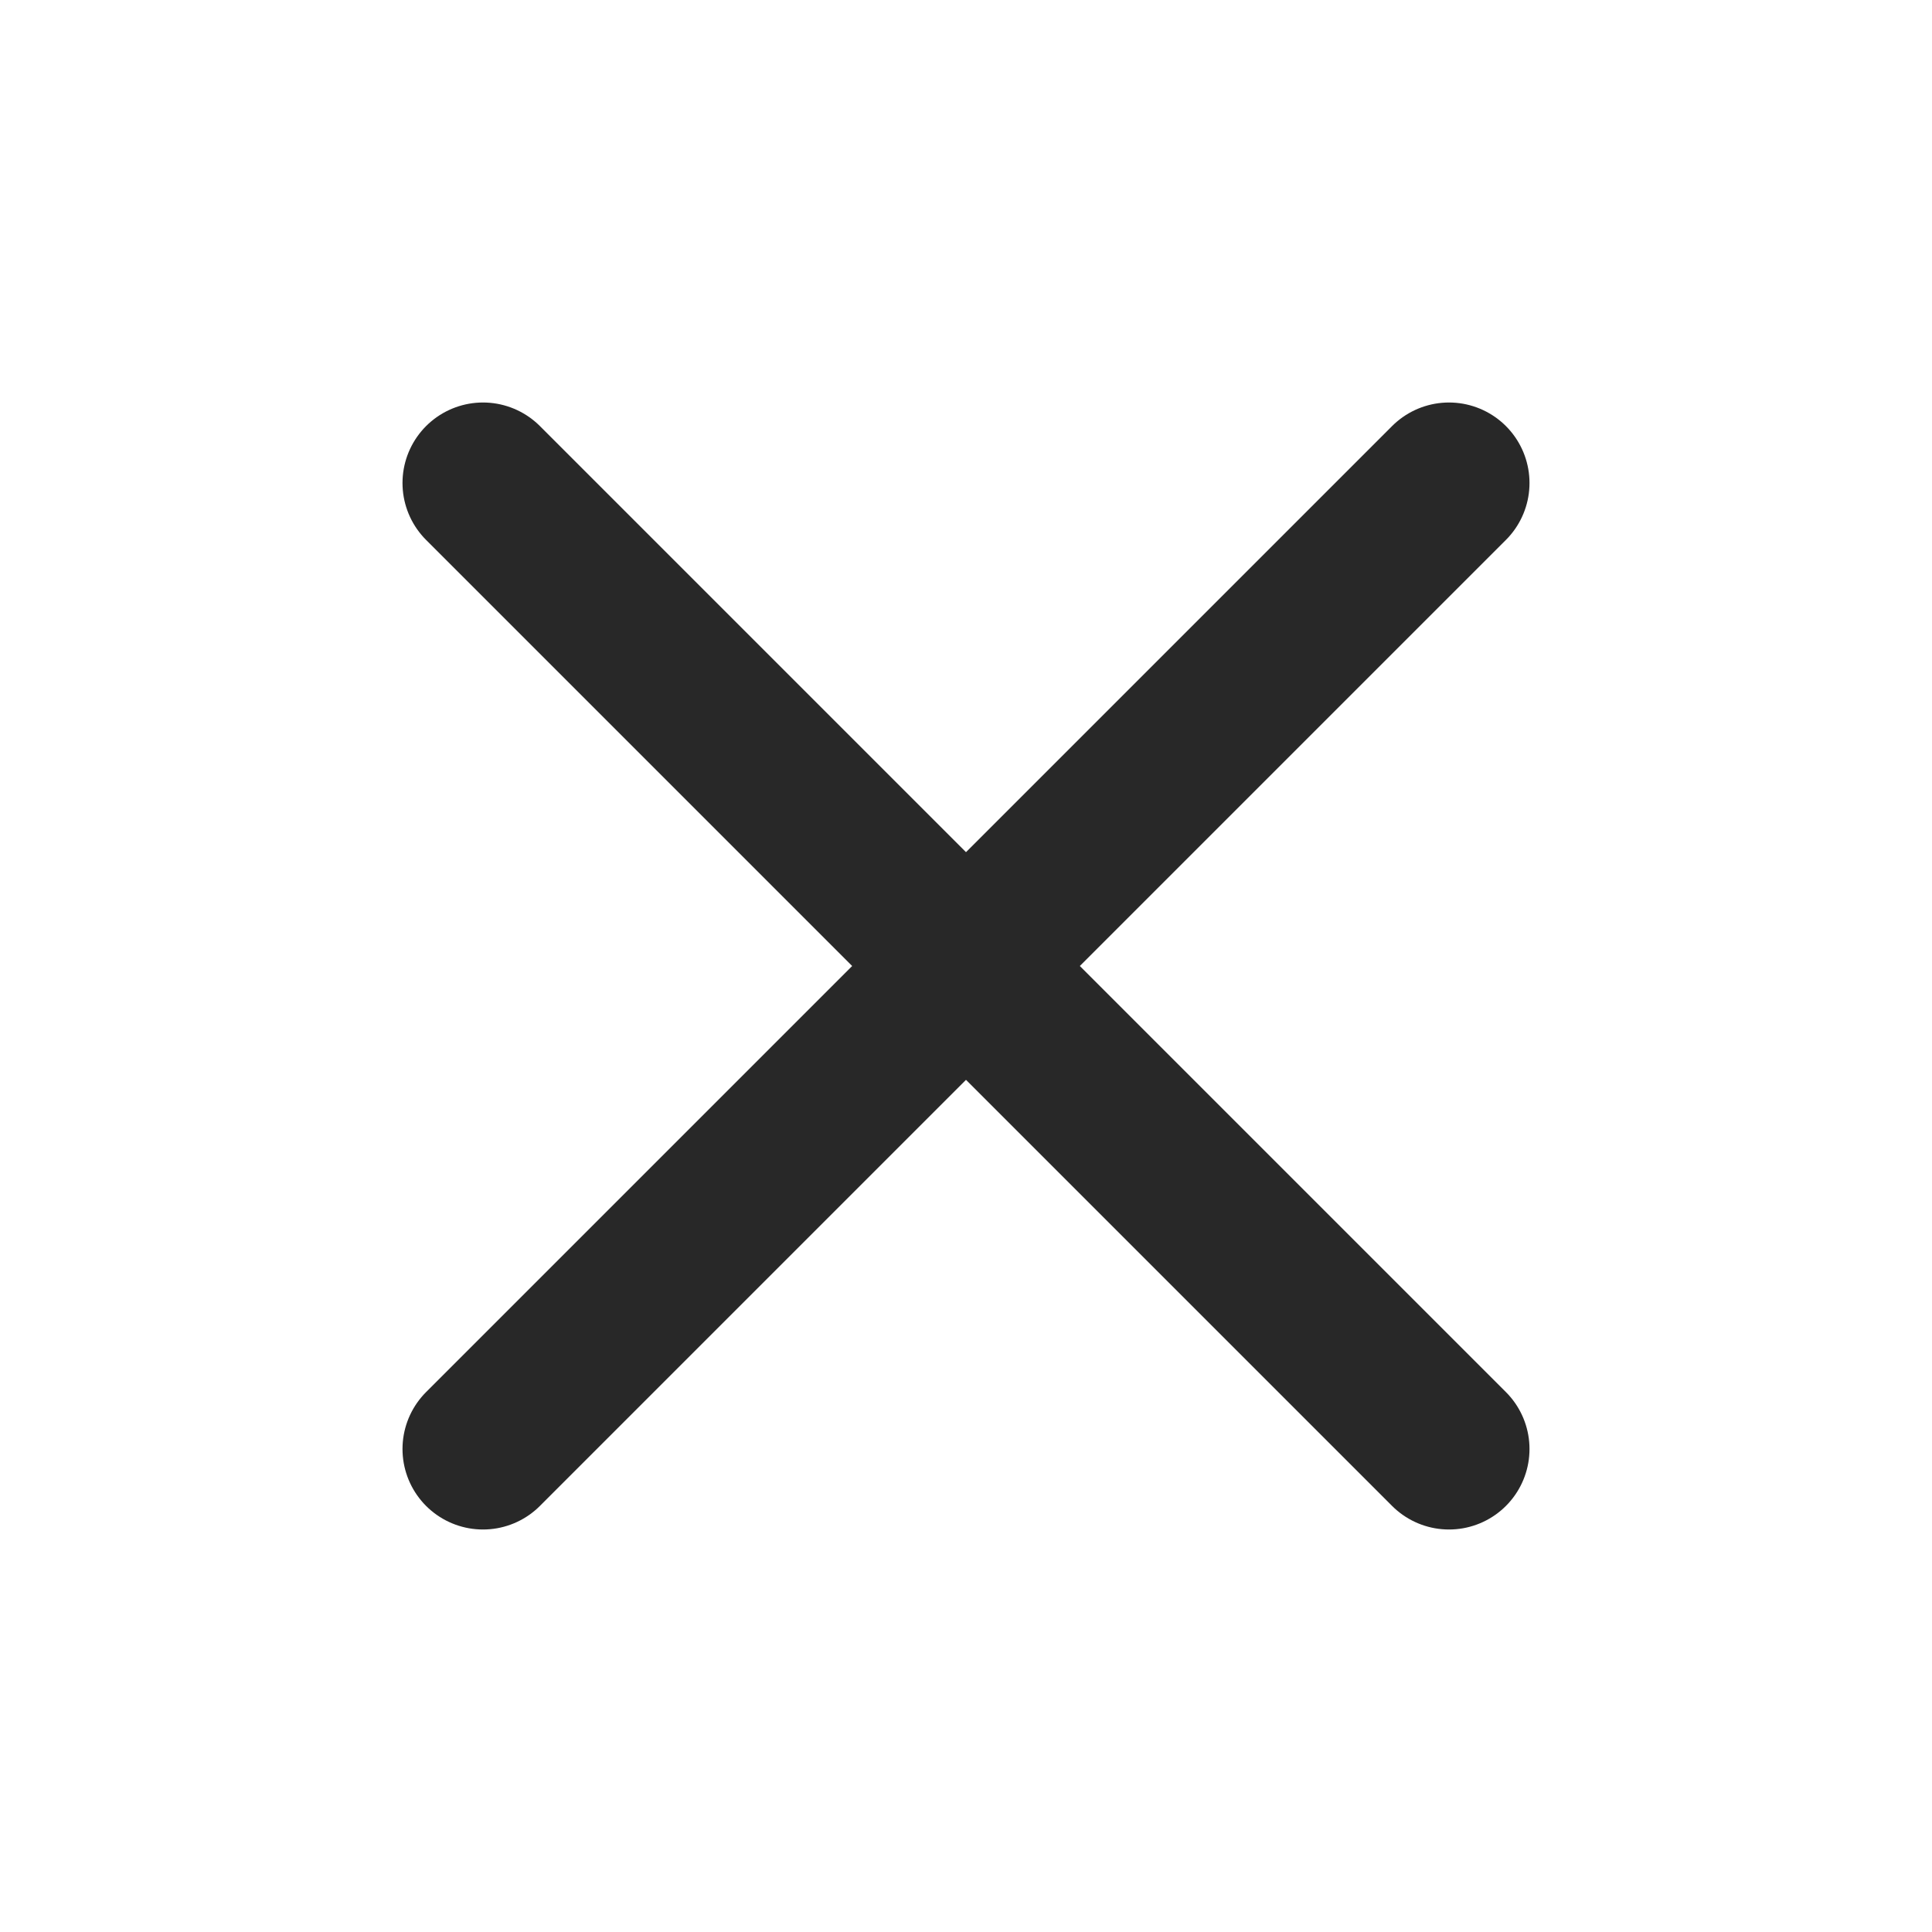
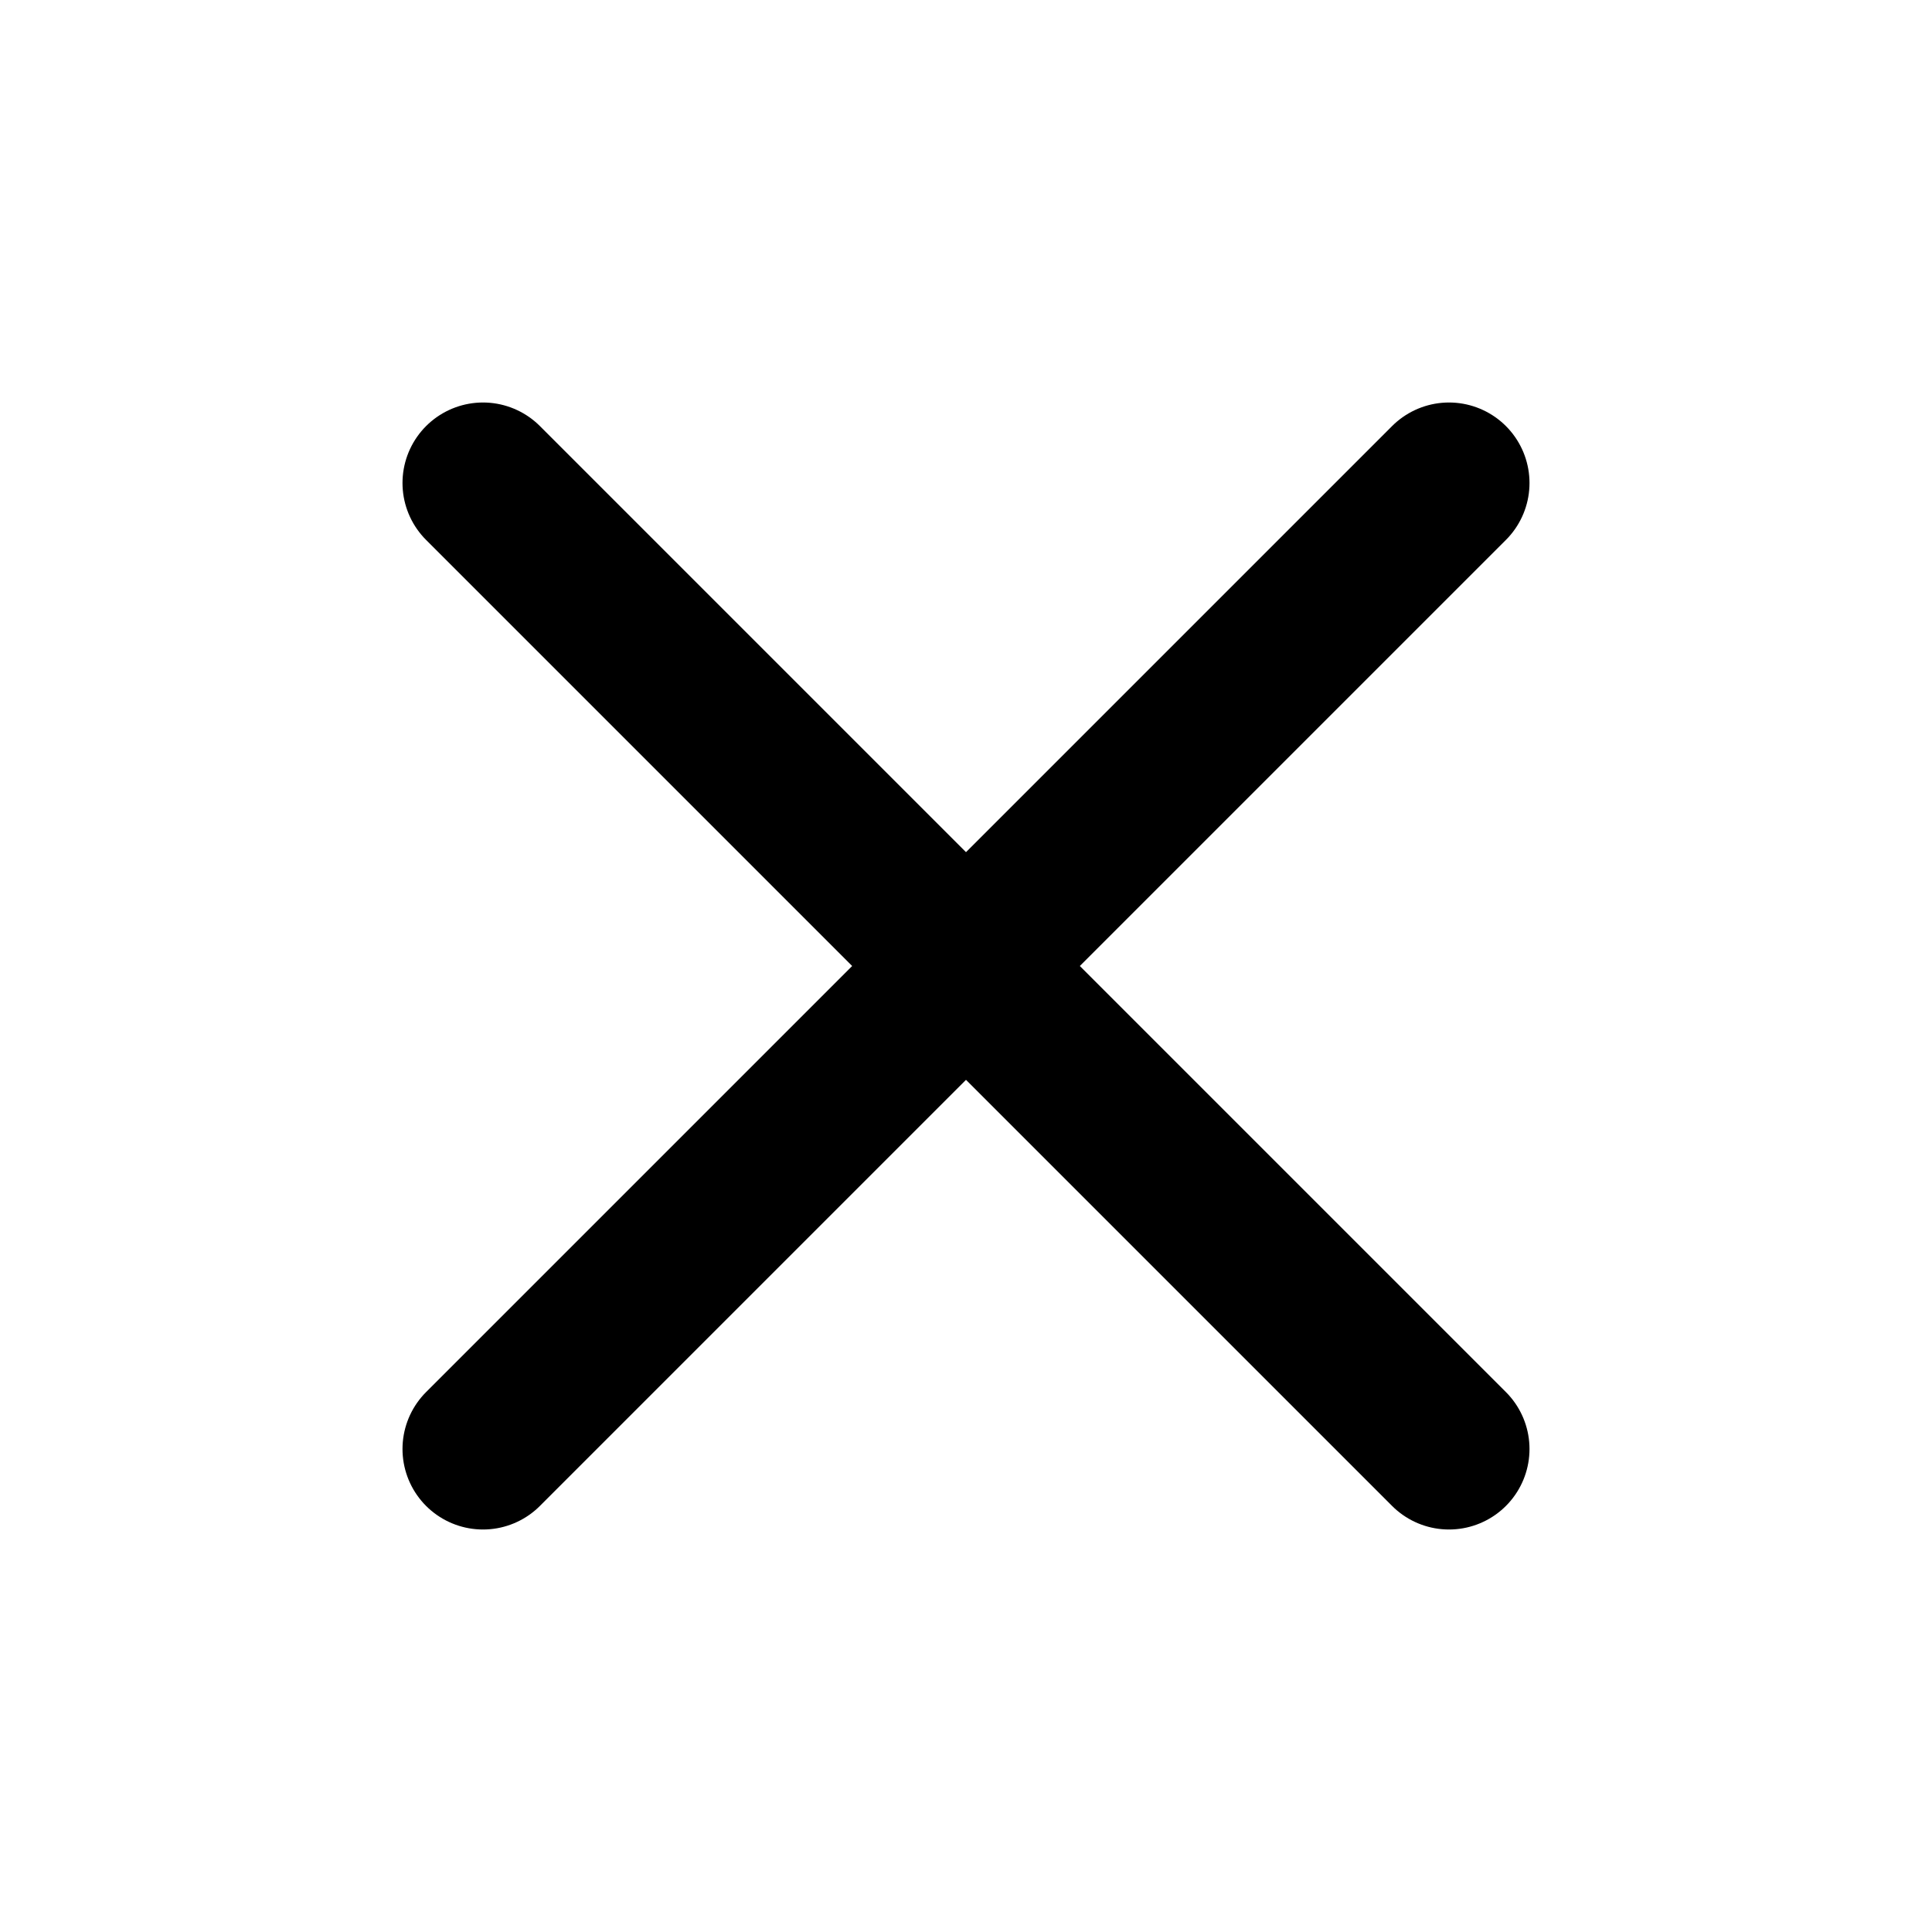
<svg xmlns="http://www.w3.org/2000/svg" width="24" height="24" viewBox="0 0 24 24" fill="none">
-   <path d="M18 18L12 12M12 12L6 6M12 12L18 6M12 12L6 18" stroke="#282828" stroke-width="2" stroke-linecap="round" stroke-linejoin="round" />
+   <path d="M18 18L12 12M12 12L6 6M12 12L18 6M12 12L6 18" stroke="currentColor" stroke-width="2" stroke-linecap="round" stroke-linejoin="round" />
</svg>
